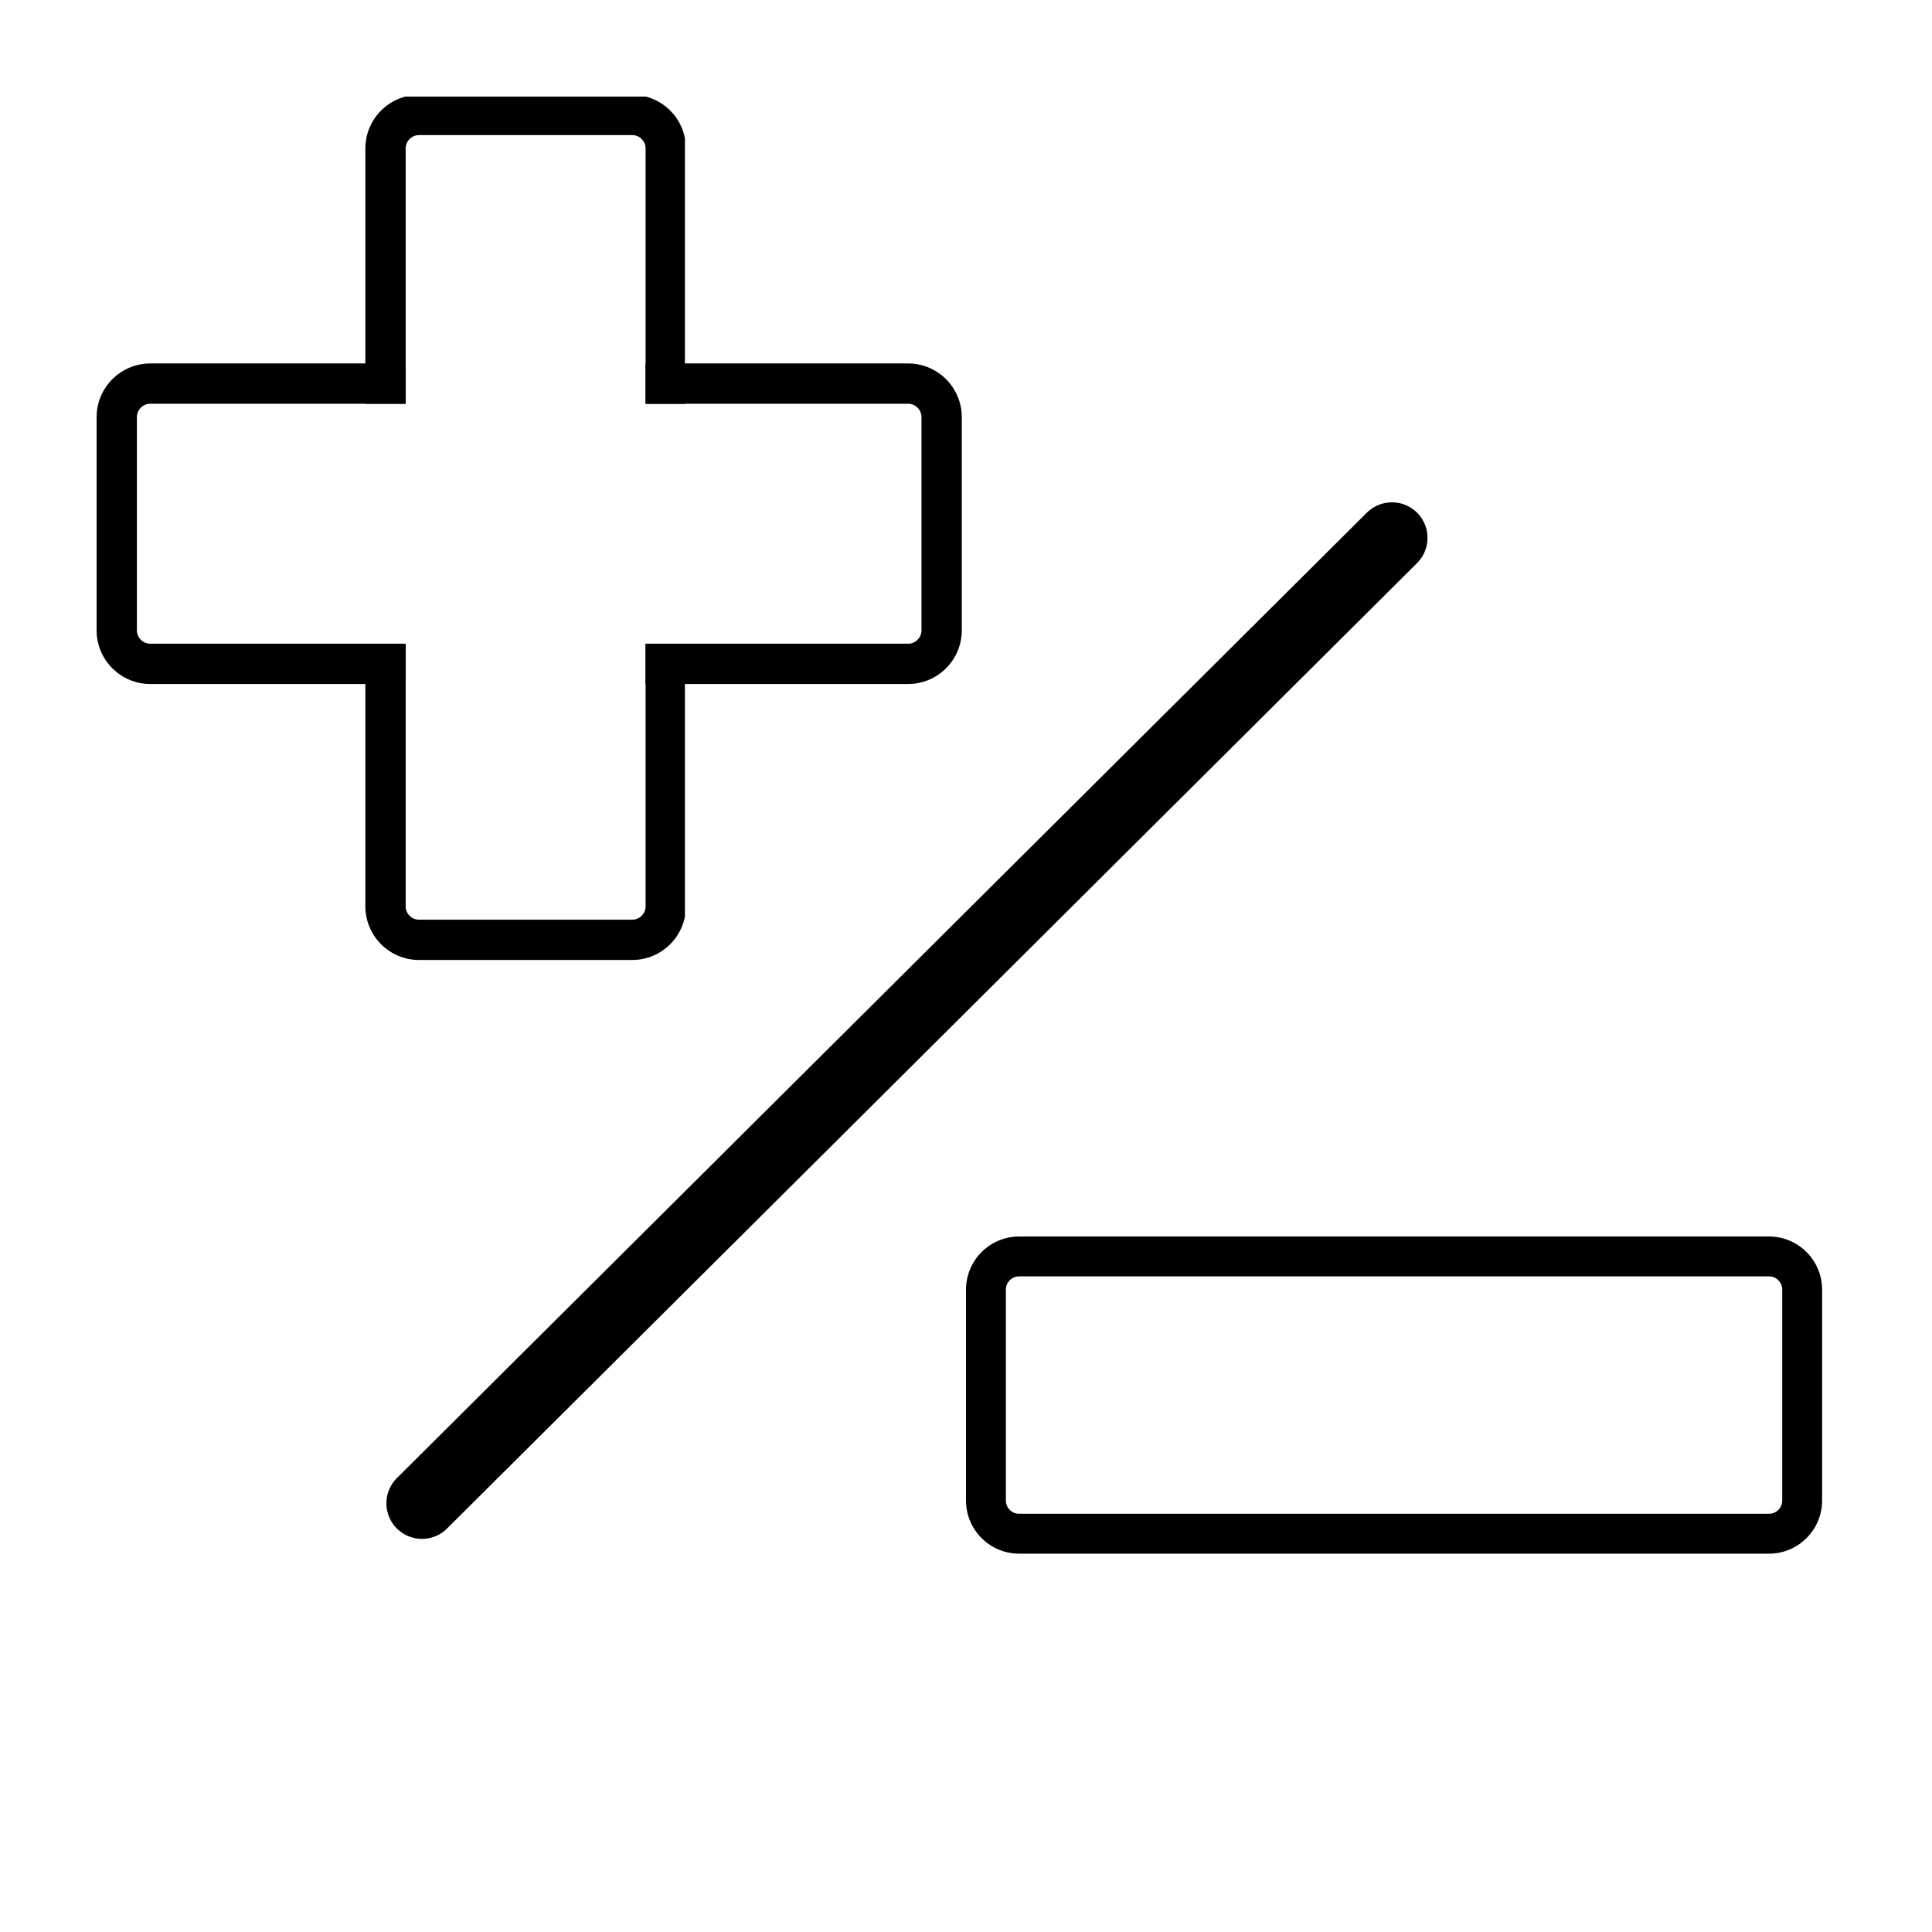
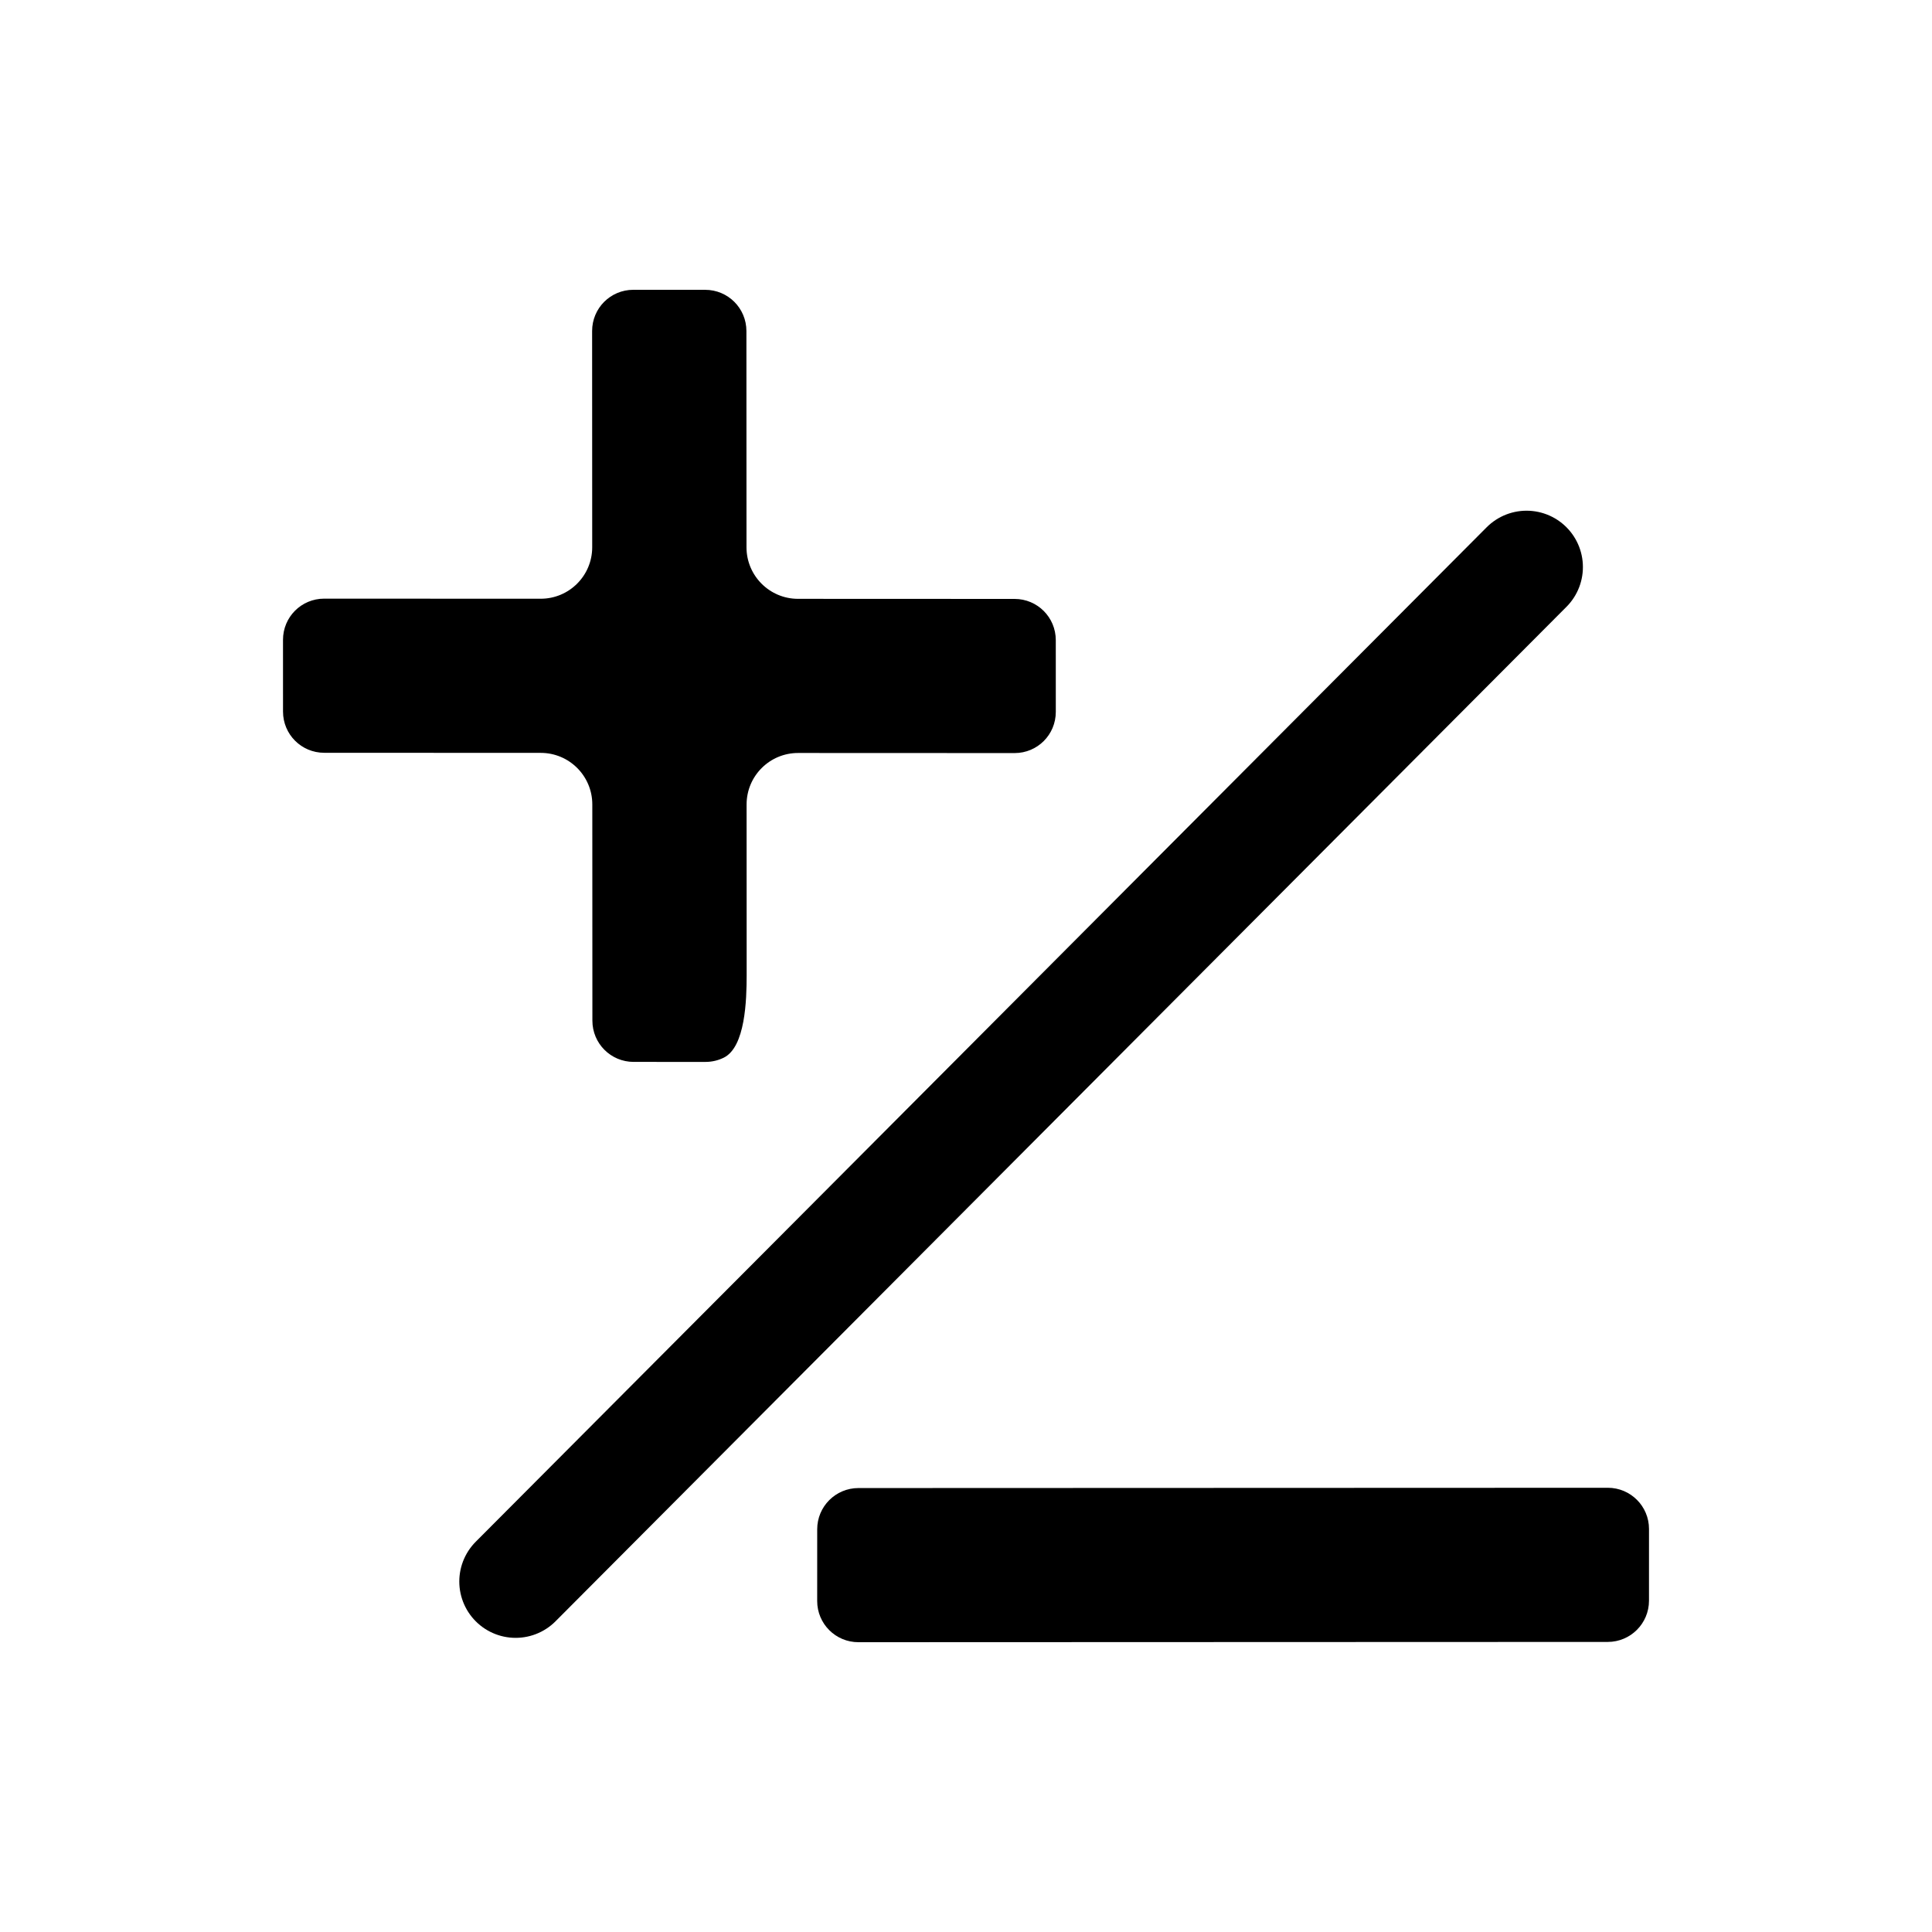
<svg xmlns="http://www.w3.org/2000/svg" width="500" height="500" version="1.2" viewBox="0 0 375 375" id="svg7">
  <defs id="defs3">
    <clipPath id="a">
      <path d="M30.887 127.125h120.75v120.75H30.887Zm0 0" id="path1" />
    </clipPath>
    <clipPath id="b">
      <path d="M223.371 165.129h120.746V210H223.371Zm0 0" id="path2" />
    </clipPath>
    <clipPath id="c">
      <path d="M230.871 165.129h105.73a7.5 7.5 0 0 1 7.497 7.5v29.734a7.495 7.495 0 0 1-7.496 7.496h-105.73a7.497 7.497 0 0 1-7.5-7.496V172.63c0-4.14 3.358-7.5 7.5-7.5Zm0 0" id="path3" />
    </clipPath>
    <clipPath id="b-6">
      <path d="M 223.371,165.129 H 344.117 V 210 H 223.371 Z m 0,0" id="path2-5" />
    </clipPath>
    <clipPath id="c-7">
      <path d="m 230.871,165.129 h 105.73 a 7.5,7.5 0 0 1 7.497,7.5 v 29.734 a 7.495,7.495 0 0 1 -7.496,7.496 h -105.73 a 7.497,7.497 0 0 1 -7.5,-7.496 V 172.63 c 0,-4.14 3.358,-7.5 7.5,-7.5 z m 0,0" id="path3-6" />
    </clipPath>
    <clipPath id="b-9">
      <path d="M 223.371,165.129 H 344.117 V 210 H 223.371 Z m 0,0" id="path2-9" />
    </clipPath>
    <clipPath id="c-9">
      <path d="m 230.871,165.129 h 105.73 a 7.5,7.5 0 0 1 7.497,7.5 v 29.734 a 7.495,7.495 0 0 1 -7.496,7.496 h -105.73 a 7.497,7.497 0 0 1 -7.5,-7.496 V 172.63 c 0,-4.14 3.358,-7.5 7.5,-7.5 z m 0,0" id="path3-1" />
    </clipPath>
    <clipPath id="b-6-9">
      <path d="M 223.371,165.129 H 344.117 V 210 H 223.371 Z m 0,0" id="path2-5-1" />
    </clipPath>
    <clipPath id="c-7-7">
      <path d="m 230.871,165.129 h 105.73 a 7.5,7.5 0 0 1 7.497,7.5 v 29.734 a 7.495,7.495 0 0 1 -7.496,7.496 h -105.73 a 7.497,7.497 0 0 1 -7.5,-7.496 V 172.63 c 0,-4.14 3.358,-7.5 7.5,-7.5 z m 0,0" id="path3-6-5" />
    </clipPath>
    <clipPath id="c-8">
      <path d="m 230.871,165.129 h 105.73 a 7.5,7.5 0 0 1 7.497,7.5 v 29.734 a 7.495,7.495 0 0 1 -7.496,7.496 h -105.73 a 7.497,7.497 0 0 1 -7.5,-7.496 V 172.63 c 0,-4.14 3.358,-7.5 7.5,-7.5 z m 0,0" id="path3-3" />
    </clipPath>
    <clipPath id="b-6-7">
      <path d="M 223.371,165.129 H 344.117 V 210 H 223.371 Z m 0,0" id="path2-5-15" />
    </clipPath>
    <clipPath id="c-7-5">
      <path d="m 230.871,165.129 h 105.73 a 7.5,7.5 0 0 1 7.497,7.5 v 29.734 a 7.495,7.495 0 0 1 -7.496,7.496 h -105.73 a 7.497,7.497 0 0 1 -7.5,-7.496 V 172.63 c 0,-4.14 3.358,-7.5 7.5,-7.5 z m 0,0" id="path3-6-8" />
    </clipPath>
    <clipPath id="b-6-9-5">
      <path d="M 223.371,165.129 H 344.117 V 210 H 223.371 Z m 0,0" id="path2-5-1-6" />
    </clipPath>
    <clipPath id="c-7-7-7">
      <path d="m 230.871,165.129 h 105.73 a 7.5,7.5 0 0 1 7.497,7.5 v 29.734 a 7.495,7.495 0 0 1 -7.496,7.496 h -105.73 a 7.497,7.497 0 0 1 -7.5,-7.496 V 172.63 c 0,-4.14 3.358,-7.5 7.5,-7.5 z m 0,0" id="path3-6-5-9" />
    </clipPath>
+     <clipPath id="b-1">
+       <path d="M 223.371,165.129 H 344.117 V 210 H 223.371 Z m 0,0" id="path2-8" />
+     </clipPath>
+     <clipPath id="c-5">
+       <path d="m 230.871,165.129 h 105.73 a 7.5,7.5 0 0 1 7.497,7.5 v 29.734 a 7.495,7.495 0 0 1 -7.496,7.496 h -105.73 a 7.497,7.497 0 0 1 -7.5,-7.496 V 172.63 c 0,-4.14 3.358,-7.5 7.5,-7.5 z m 0,0" id="path3-8" />
+     </clipPath>
  </defs>
-   <g id="layer1" />
-   <path d="M 81.904,291.789 270.176,104.404" style="fill:none;stroke:#000000;stroke-width:13.809;stroke-linecap:round;stroke-linejoin:miter;stroke-miterlimit:4;stroke-dasharray:none;stroke-opacity:1" id="path5" />
-   <g clip-path="url(#b)" id="g7" style="stroke-width:18.75;stroke-dasharray:none" transform="matrix(1.376422,0,0,1.376422,-119.9541,12.71286)">
-     <g clip-path="url(#c)" id="g6" style="stroke-width:18.75;stroke-dasharray:none">
-       <path d="m 9.999,-0.002 h 140.974 c 5.52,0 9.995,4.479 9.995,10 v 39.646 a 9.994,9.994 0 0 1 -9.995,9.994 H 9.999 c -5.521,0 -10,-4.474 -10,-9.994 V 9.998 c 0,-5.521 4.479,-10 10,-10 z m 0,0" style="fill:none;stroke:#000000;stroke-width:15;stroke-linecap:butt;stroke-linejoin:miter;stroke-miterlimit:4;stroke-dasharray:none;stroke-opacity:1" id="path6" transform="matrix(0.75,0,0,0.75,223.372,165.13)" />
-     </g>
+   <g id="layer1" style="display:inline" />
+   <g id="g5" transform="matrix(1.06019,0,0,1.06019,9.909632,-10.82104)">
+     <g id="g6" />
+     <g id="g7" />
  </g>
-   <g id="g25" transform="matrix(1.391023,0,0,1.391023,-27.98393,-159.613)">
-     <g clip-path="url(#b-6)" id="use7" style="stroke-width:18.75;stroke-dasharray:none" transform="translate(-189.7752,0.3303392)">
-       <g clip-path="url(#c-7)" id="g9" style="stroke-width:18.75;stroke-dasharray:none">
-         <path id="path15" style="fill:none;stroke:#000000;stroke-width:15;stroke-linecap:butt;stroke-linejoin:miter;stroke-miterlimit:4;stroke-dasharray:none;stroke-opacity:1" d="M 57.481,59.638 9.999,59.638 c -5.521,0 -10,-4.474 -10,-9.994 V 9.998 c 0,-5.521 4.479,-10 10,-10 v 0 l 47.496,-6.54e-6" transform="matrix(0.75,0,0,0.75,223.372,165.13)" />
-         <path id="path13" style="fill:none;stroke:#000000;stroke-width:15;stroke-linecap:butt;stroke-linejoin:miter;stroke-miterlimit:4;stroke-dasharray:none;stroke-opacity:1" d="M 102.131,-0.002 150.973,-0.002 c 5.52,0 9.995,4.479 9.995,10 v 39.646 a 9.994,9.994 0 0 1 -9.995,9.994 l -48.842,8e-6" transform="matrix(0.75,0,0,0.75,223.372,165.13)" />
-       </g>
-     </g>
-     <g clip-path="url(#b-6-9)" id="use7-4" style="stroke-width:18.75;stroke-dasharray:none" transform="rotate(90,187.9825,92.83588)">
-       <g clip-path="url(#c-7-7)" id="g9-1" style="stroke-width:18.75;stroke-dasharray:none" transform="translate(-0.2516317,-0.1394938)">
-         <path id="path15-8" style="fill:none;stroke:#000000;stroke-width:15;stroke-linecap:butt;stroke-linejoin:miter;stroke-miterlimit:4;stroke-dasharray:none;stroke-opacity:1" d="M 57.481,59.638 9.999,59.638 c -5.521,0 -10,-4.474 -10,-9.994 V 9.998 c 0,-5.521 4.479,-10 10,-10 v 0 l 47.496,-6.54e-6" transform="matrix(0.75,0,0,0.75,223.372,165.13)" />
-         <path id="path13-8" style="fill:none;stroke:#000000;stroke-width:15;stroke-linecap:butt;stroke-linejoin:miter;stroke-miterlimit:4;stroke-dasharray:none;stroke-opacity:1" d="M 102.131,-0.002 150.973,-0.002 c 5.52,0 9.995,4.479 9.995,10 v 39.646 a 9.994,9.994 0 0 1 -9.995,9.994 l -48.842,8e-6" transform="matrix(0.75,0,0,0.75,223.372,165.13)" />
-       </g>
-     </g>
+   <g id="g1" transform="translate(2.430256)">
+     <path d="M 97.653,306.971 293.876,110.062" style="fill:none;stroke:#000000;stroke-width:21.87;stroke-linecap:round;stroke-linejoin:miter;stroke-miterlimit:4;stroke-dasharray:none;stroke-opacity:1" id="path5" />
+     <rect style="font-variation-settings:normal;vector-effect:none;fill:#000000;fill-opacity:1;fill-rule:evenodd;stroke-width:10.257;stroke-linecap:butt;stroke-linejoin:miter;stroke-miterlimit:4;stroke-dasharray:none;stroke-dashoffset:0;stroke-opacity:1;-inkscape-stroke:none;stop-color:#000000" id="rect2-2" width="161.452" height="29.92" x="156.249" y="288.89" ry="7.996" transform="matrix(0.9999999,-3.6457871e-4,-2.0502373e-4,1,0,0)" />
+     <path id="rect2-2-5" style="font-variation-settings:normal;vector-effect:none;fill:#000000;fill-opacity:1;fill-rule:evenodd;stroke-width:9.886;stroke-linecap:butt;stroke-linejoin:miter;stroke-miterlimit:4;stroke-dasharray:none;stroke-dashoffset:0;stroke-opacity:1;-inkscape-stroke:none;stop-color:#000000" d="m -56.226,125.339 c 0,-4.434 -3.57,-8.004 -8.004,-8.004 l -41.965,6e-5 a 9.998,9.998 45.006 0 1 -9.998,-10 l 0.009,-42.025 c 9e-4,-4.43 -3.564,-7.997 -7.994,-7.998 l -13.928,-0.003 c -4.43,-8.98e-4 -7.997,3.565 -7.998,7.995 l -0.009,42.031 a 10.002,10.002 135.006 0 1 -10.002,10 l -41.971,6e-5 c -4.434,0 -8.004,3.57 -8.004,8.004 l -2.8e-4,13.941 c 0,1.279 0.297,2.485 0.826,3.555 2.067,4.181 11.161,4.447 16.075,4.447 l 33.068,-5e-5 a 9.998,9.998 45.006 0 1 9.998,10 l -0.009,42.027 c -9e-4,4.43 3.564,7.996 7.994,7.997 l 13.929,0.003 c 4.43,8.9e-4 7.996,-3.564 7.997,-7.993 l 0.009,-42.033 a 10.002,10.002 135.006 0 1 10.002,-10 l 41.973,-6e-5 c 4.434,0 8.002,-3.57 8.002,-8.004 z" transform="matrix(-3.931197e-4,-0.9999999,1,1.9013662e-4,-4.860352,1.4092247e-6)" />
  </g>
</svg>
